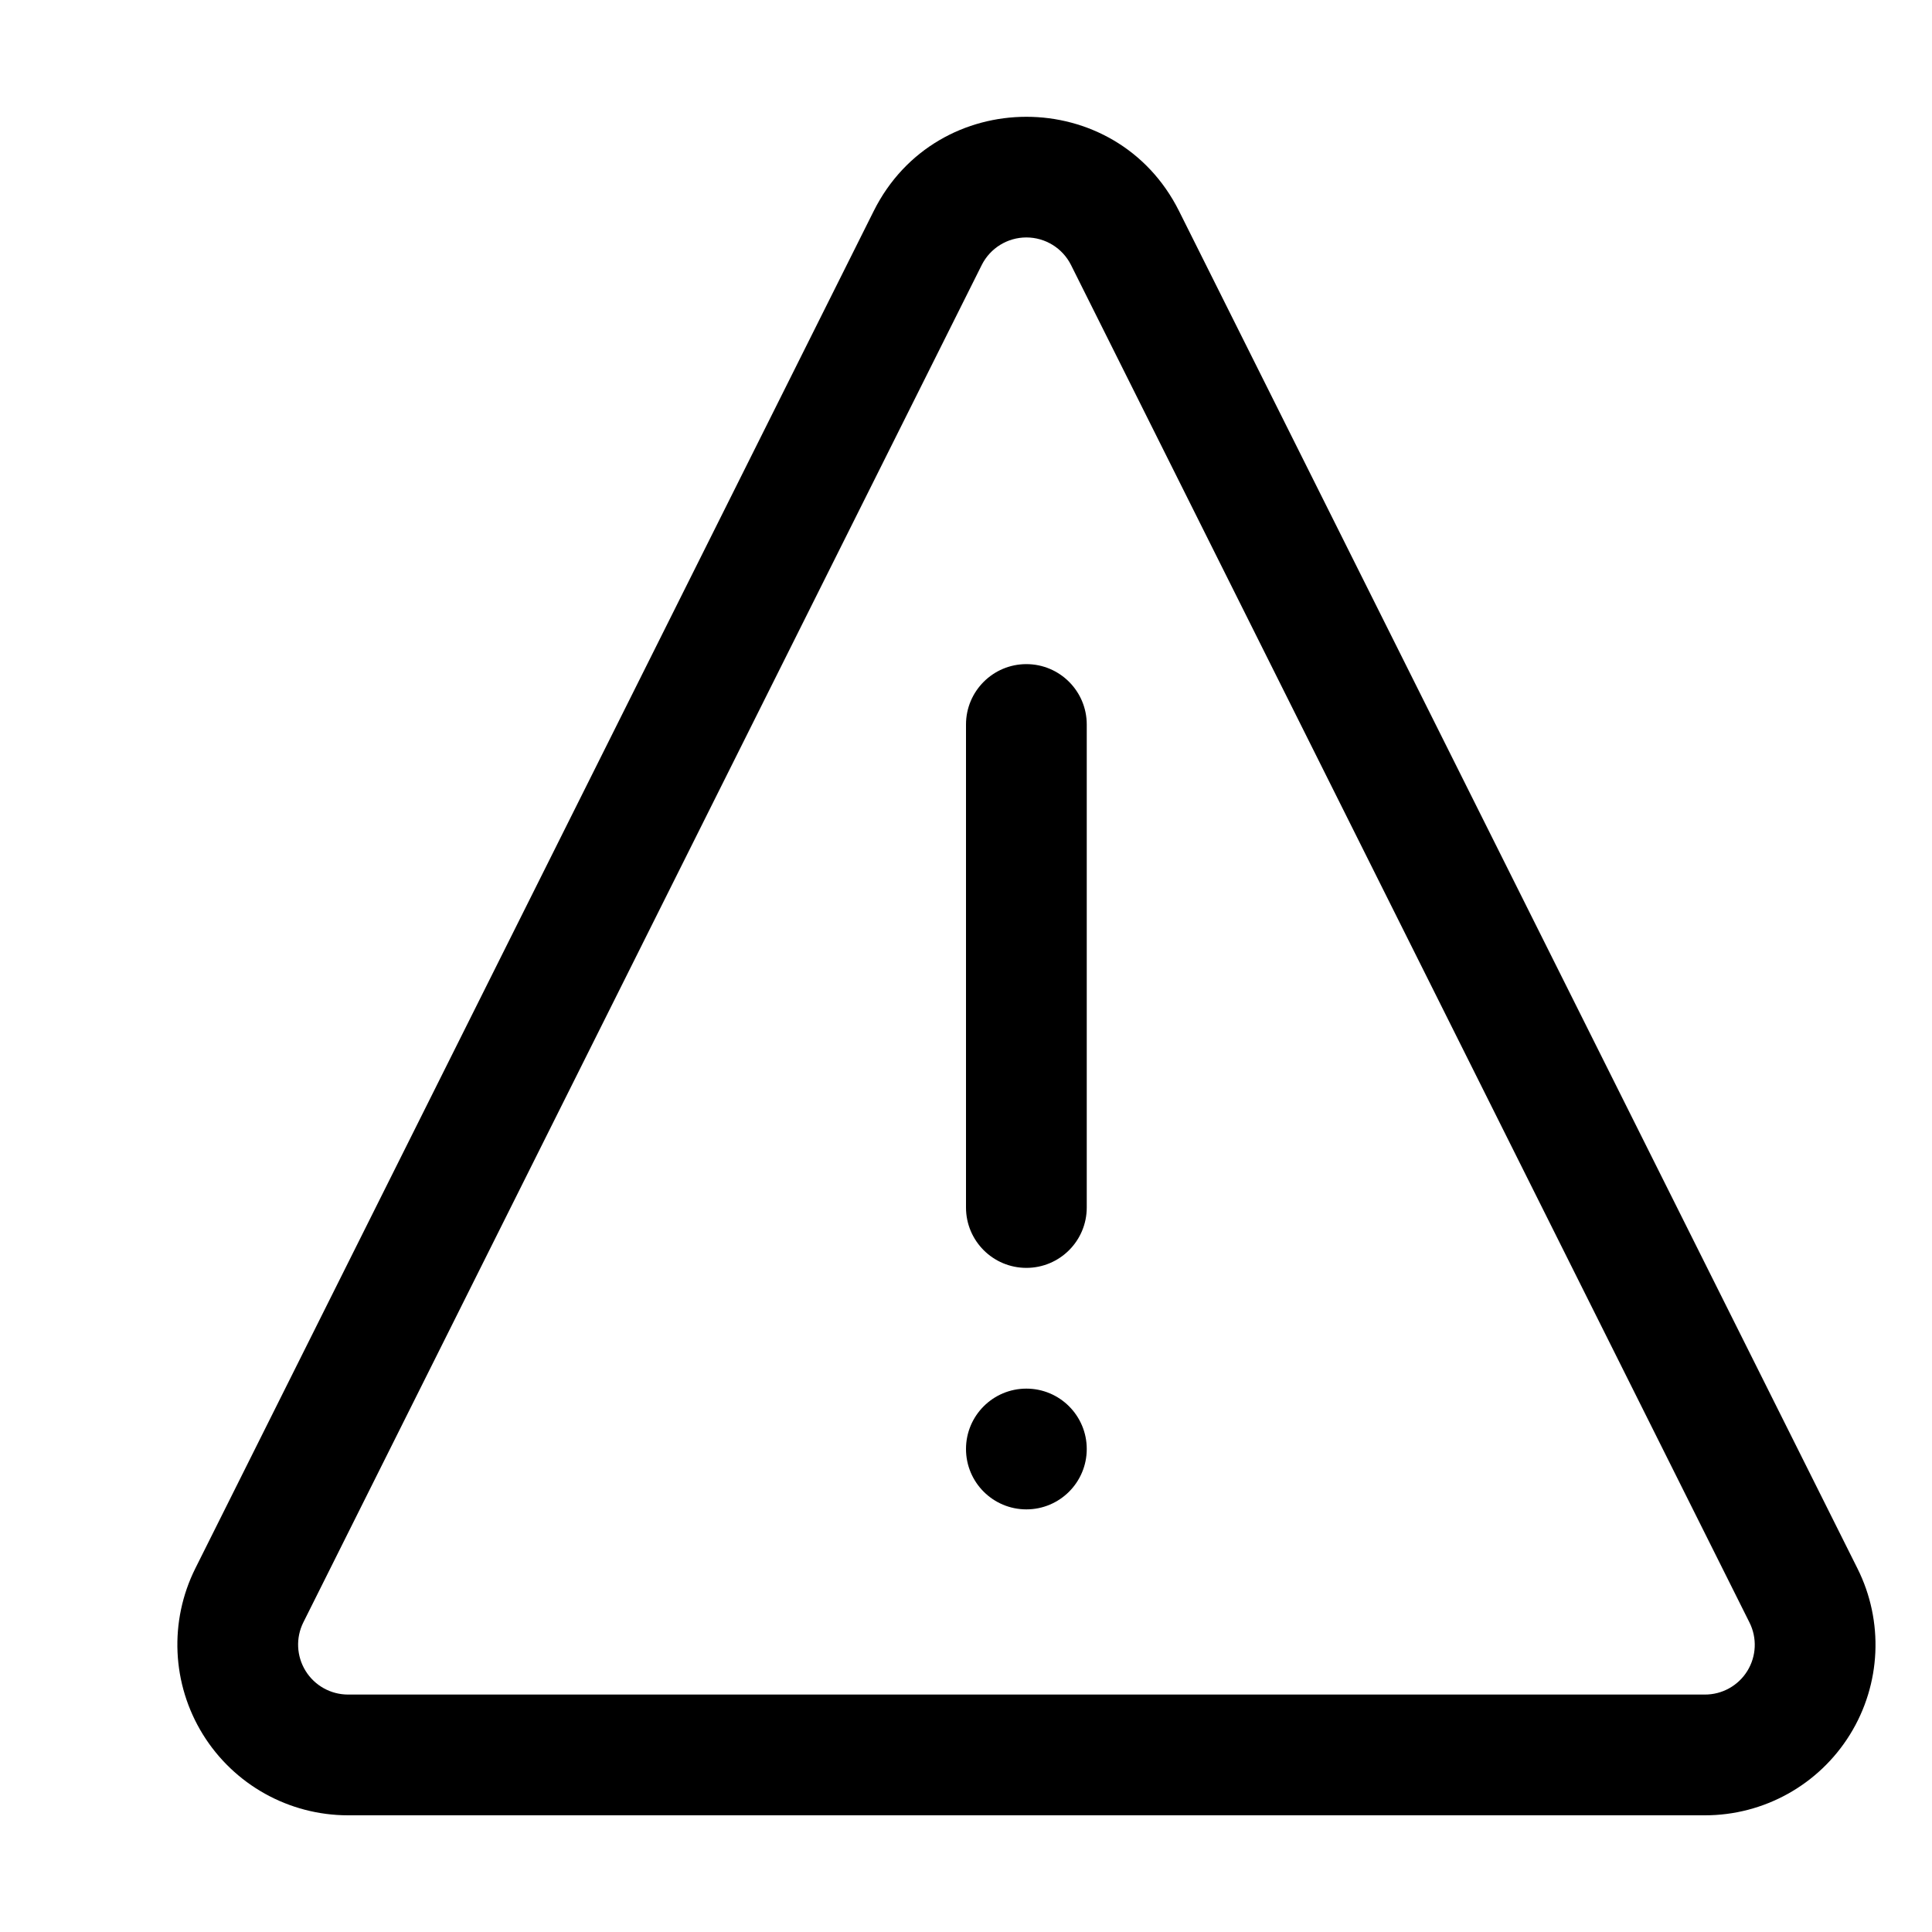
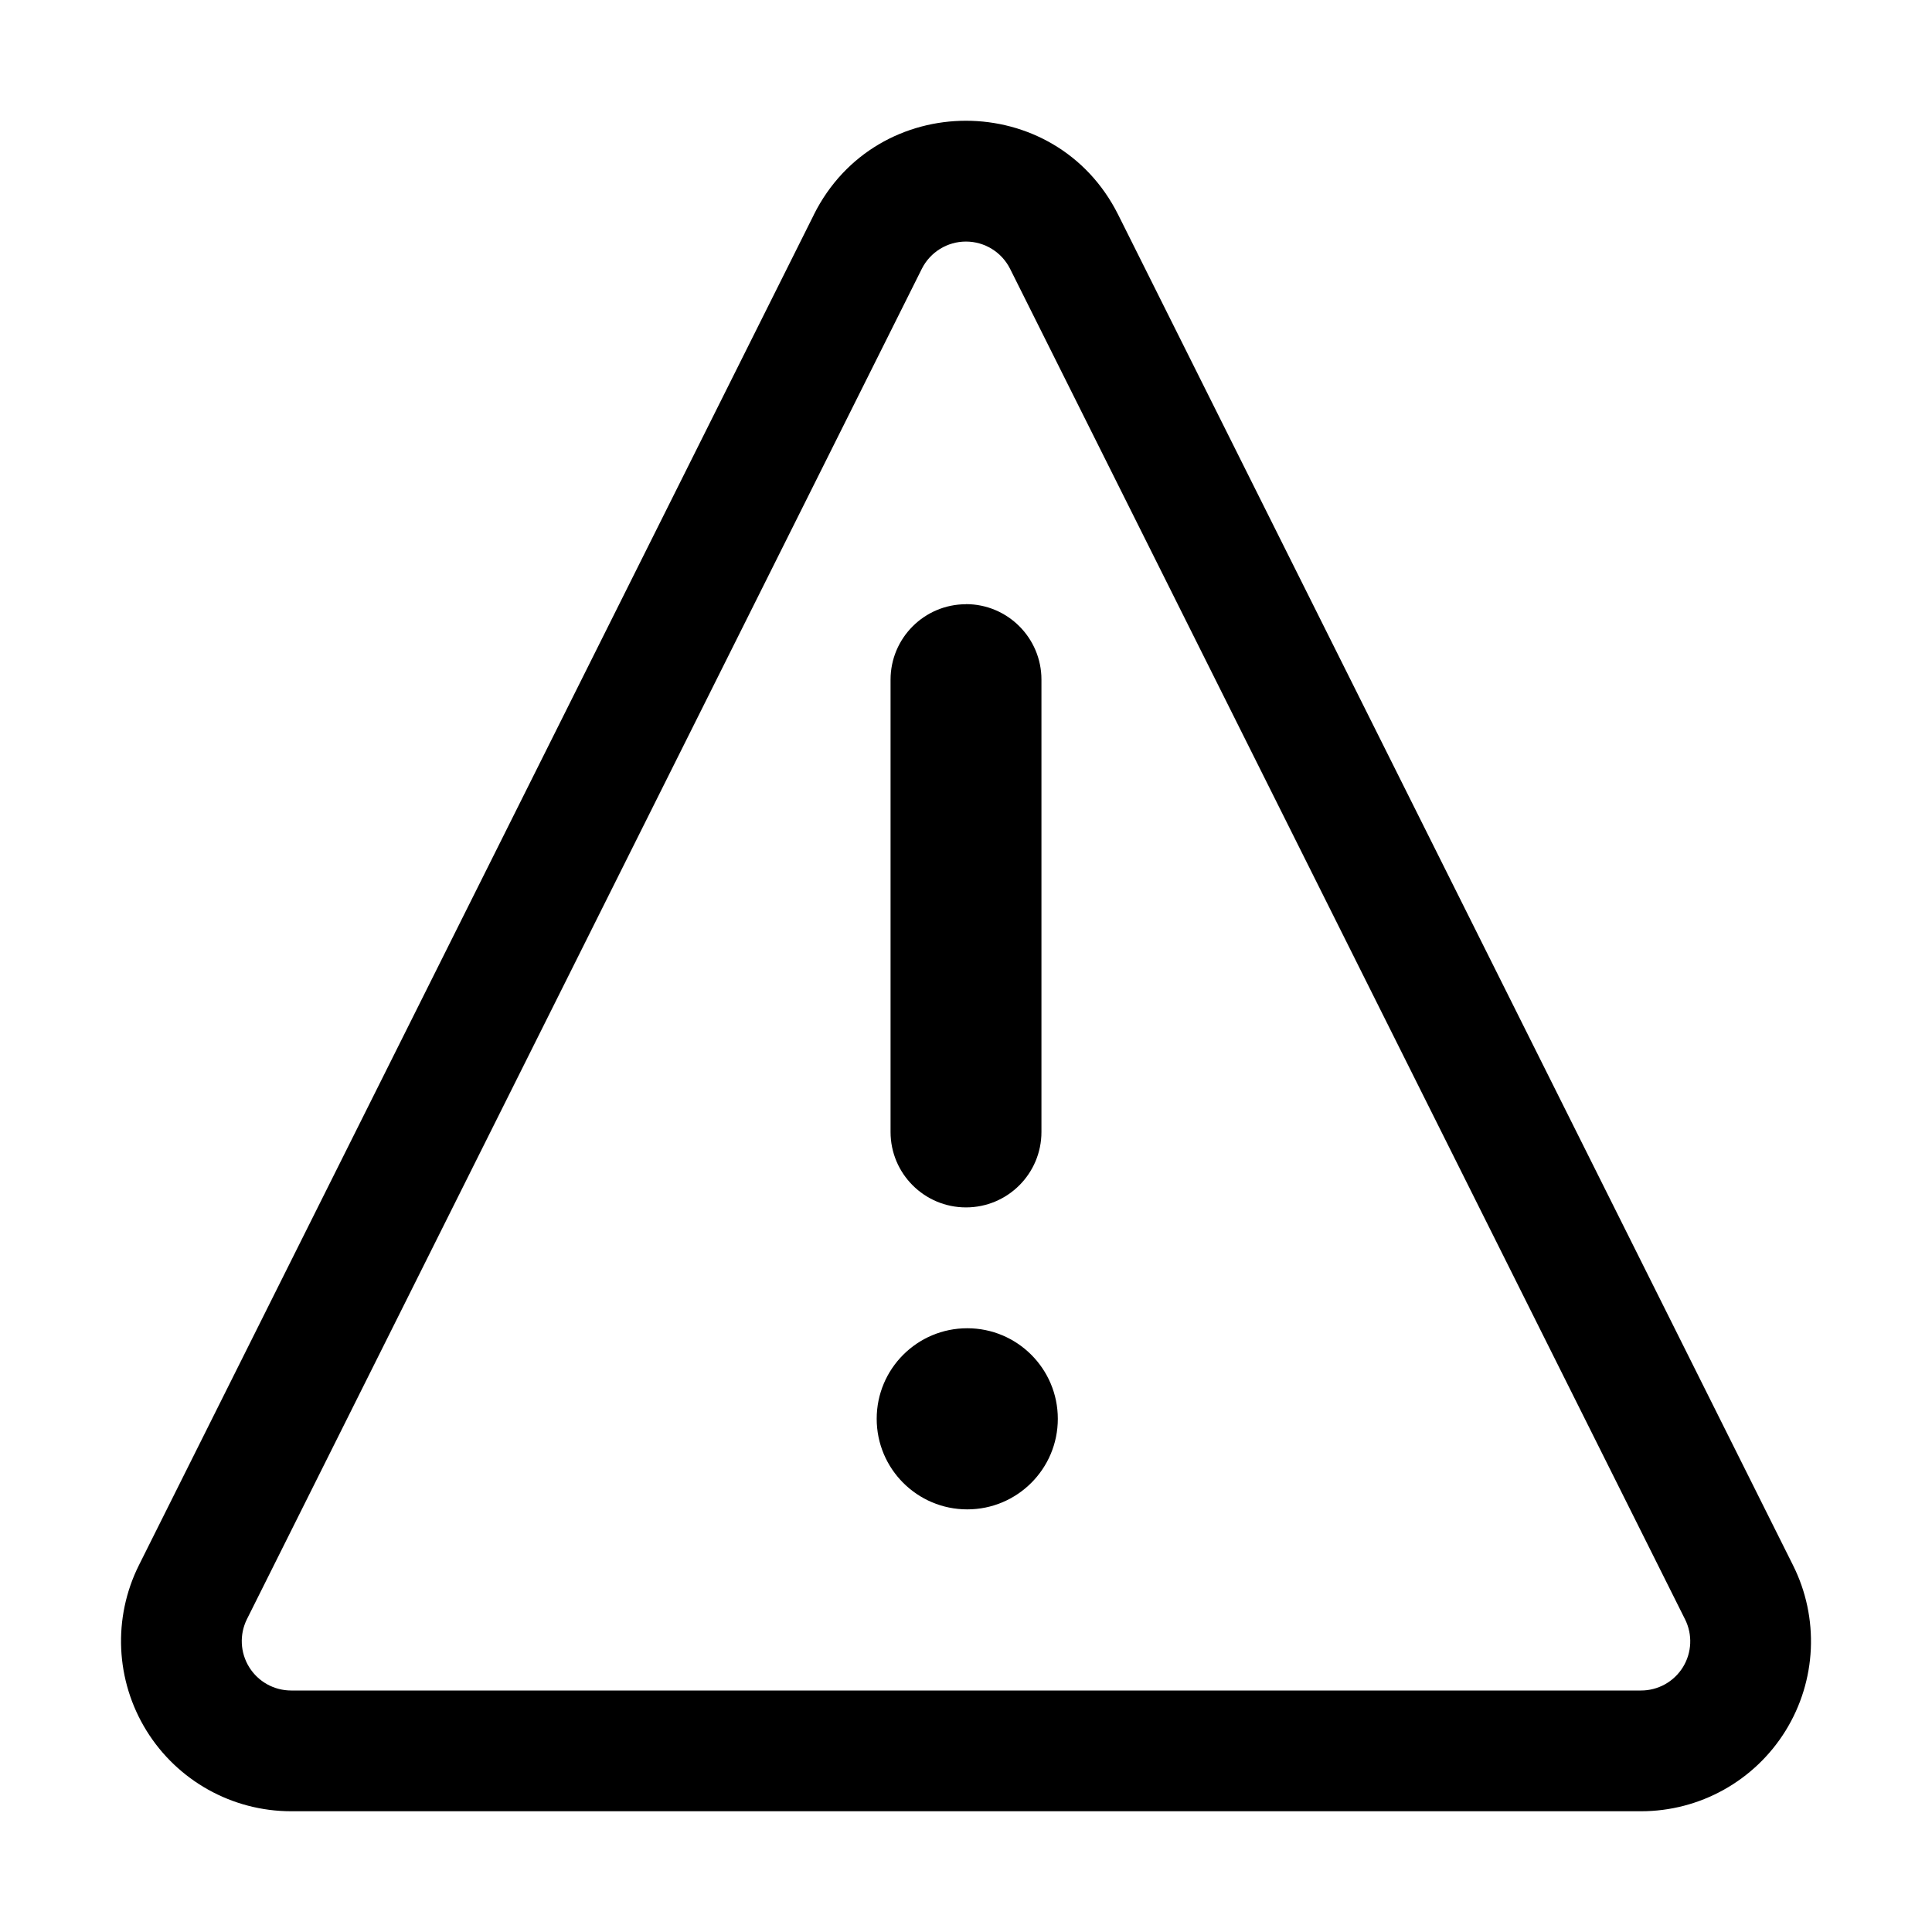
<svg xmlns="http://www.w3.org/2000/svg" width="20" height="20" fill="currentColor" viewBox="0 0 20 20">
-   <path fill-rule="evenodd" d="M9.045 2.184c.65-1.3 2.51-1.3 3.16 0l7.023 14.052a1.765 1.765 0 0 1-1.58 2.556H3.602a1.767 1.767 0 0 1-1.58-2.556L9.045 2.184Zm1.118.559L3.14 16.795a.517.517 0 0 0 .462.747h14.046a.515.515 0 0 0 .462-.747L11.087 2.743a.517.517 0 0 0-.924 0Zm.462 4.132c.345 0 .625.28.625.625v5a.625.625 0 1 1-1.25 0v-5c0-.345.28-.625.625-.625Zm0 8.75a.625.625 0 1 0 0-1.25.625.625 0 0 0 0 1.25Z" clip-rule="evenodd" />
+   <path fill-rule="evenodd" d="M8.425 2.222c.648-1.296 2.501-1.296 3.15 0l6.986 13.981a1.759 1.759 0 0 1-1.575 2.547H3.013a1.761 1.761 0 0 1-1.575-2.547l6.987-13.98Zm1.118.56-6.987 13.98a.511.511 0 0 0 .457.738h13.973a.509.509 0 0 0 .457-.738l-6.987-13.98a.511.511 0 0 0-.913 0ZM10 6.254c.431 0 .781.35.781.781v4.683a.781.781 0 0 1-1.562 0V7.036c0-.431.35-.781.781-.781Zm.013 9.371a.937.937 0 1 0 0-1.875.937.937 0 0 0 0 1.875Z" clip-rule="evenodd" />
</svg>
